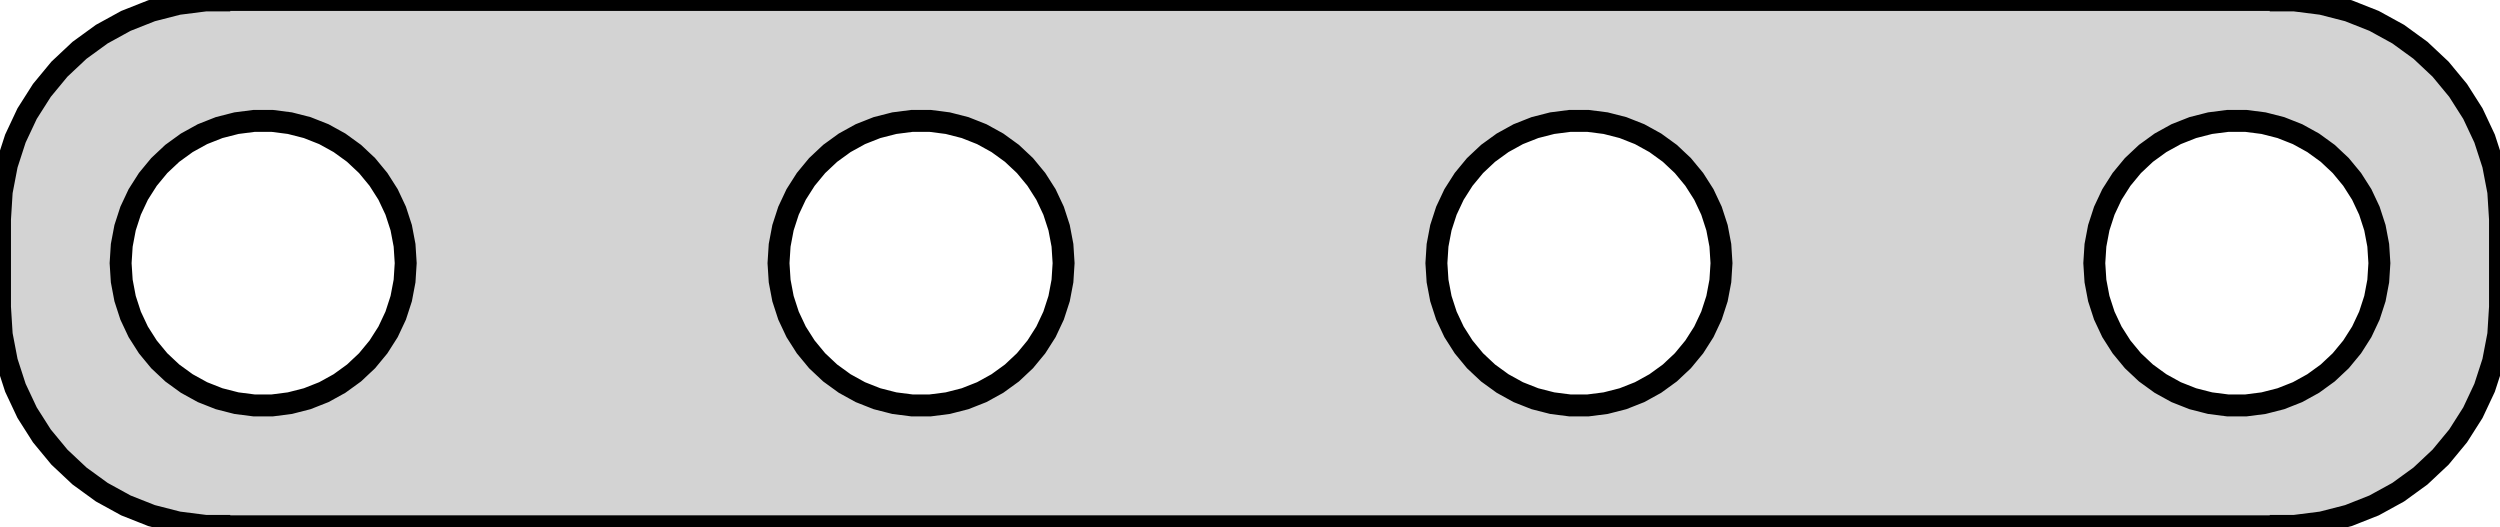
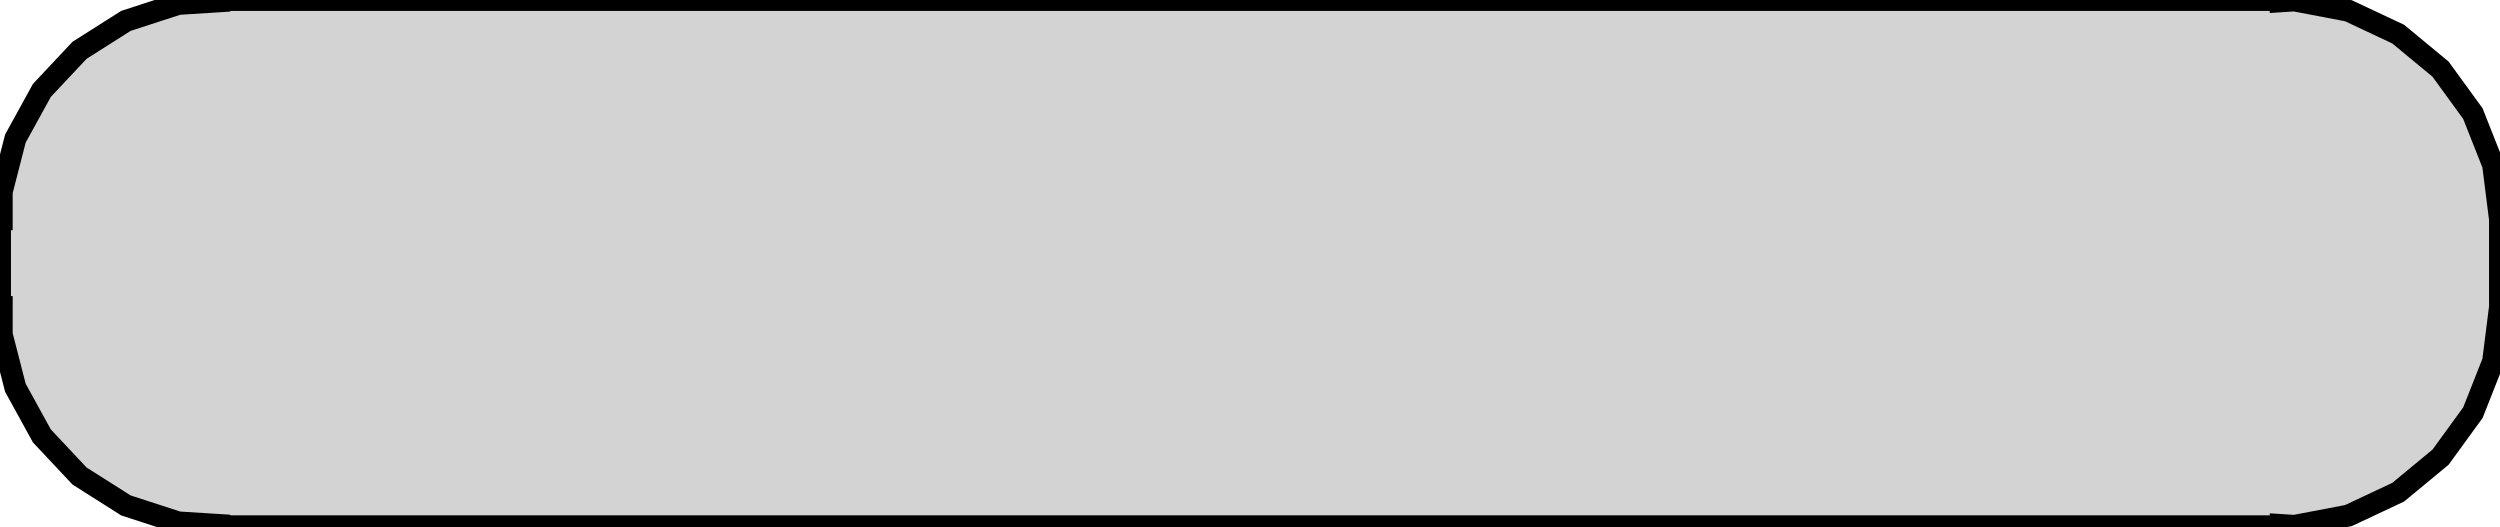
<svg xmlns="http://www.w3.org/2000/svg" width="57mm" height="12mm" viewBox="9 -21 57 12" version="1.1">
-   <path d=" M 61,-9.01 L 61.314,-9.01 L 61.937,-9.089 L 62.545,-9.245 L 63.129,-9.476 L 63.679,-9.778  L 64.187,-10.147 L 64.645,-10.577 L 65.045,-11.061 L 65.382,-11.591 L 65.649,-12.159 L 65.843,-12.757  L 65.961,-13.373 L 66,-14 L 66,-16 L 65.961,-16.627 L 65.843,-17.243 L 65.649,-17.841  L 65.382,-18.409 L 65.045,-18.939 L 64.645,-19.423 L 64.187,-19.853 L 63.679,-20.222 L 63.129,-20.524  L 62.545,-20.755 L 61.937,-20.911 L 61.314,-20.99 L 61,-20.99 L 61,-21 L 14,-21  L 14,-20.99 L 13.686,-20.99 L 13.063,-20.911 L 12.455,-20.755 L 11.871,-20.524 L 11.321,-20.222  L 10.813,-19.853 L 10.355,-19.423 L 9.955,-18.939 L 9.618,-18.409 L 9.351,-17.841 L 9.157,-17.243  L 9.039,-16.627 L 9,-16 L 9,-14 L 9.039,-13.373 L 9.157,-12.757 L 9.351,-12.159  L 9.618,-11.591 L 9.955,-11.061 L 10.355,-10.577 L 10.813,-10.147 L 11.321,-9.778 L 11.871,-9.476  L 12.455,-9.245 L 13.063,-9.089 L 13.686,-9.01 L 14,-9.01 L 14,-9 L 61,-9  z M 14.796,-11.756 L 14.391,-11.808 L 13.996,-11.909 L 13.616,-12.059 L 13.259,-12.256 L 12.928,-12.496  L 12.631,-12.775 L 12.371,-13.09 L 12.152,-13.434 L 11.978,-13.804 L 11.852,-14.192 L 11.776,-14.593  L 11.75,-15 L 11.776,-15.407 L 11.852,-15.808 L 11.978,-16.196 L 12.152,-16.566 L 12.371,-16.91  L 12.631,-17.225 L 12.928,-17.504 L 13.259,-17.744 L 13.616,-17.941 L 13.996,-18.091 L 14.391,-18.192  L 14.796,-18.244 L 15.204,-18.244 L 15.609,-18.192 L 16.004,-18.091 L 16.384,-17.941 L 16.741,-17.744  L 17.072,-17.504 L 17.369,-17.225 L 17.629,-16.91 L 17.848,-16.566 L 18.022,-16.196 L 18.148,-15.808  L 18.224,-15.407 L 18.25,-15 L 18.224,-14.593 L 18.148,-14.192 L 18.022,-13.804 L 17.848,-13.434  L 17.629,-13.09 L 17.369,-12.775 L 17.072,-12.496 L 16.741,-12.256 L 16.384,-12.059 L 16.004,-11.909  L 15.609,-11.808 L 15.204,-11.756 z M 29.796,-11.756 L 29.391,-11.808 L 28.996,-11.909 L 28.616,-12.059 L 28.259,-12.256 L 27.928,-12.496  L 27.631,-12.775 L 27.371,-13.09 L 27.152,-13.434 L 26.978,-13.804 L 26.852,-14.192 L 26.776,-14.593  L 26.75,-15 L 26.776,-15.407 L 26.852,-15.808 L 26.978,-16.196 L 27.152,-16.566 L 27.371,-16.91  L 27.631,-17.225 L 27.928,-17.504 L 28.259,-17.744 L 28.616,-17.941 L 28.996,-18.091 L 29.391,-18.192  L 29.796,-18.244 L 30.204,-18.244 L 30.609,-18.192 L 31.004,-18.091 L 31.384,-17.941 L 31.741,-17.744  L 32.072,-17.504 L 32.369,-17.225 L 32.629,-16.91 L 32.848,-16.566 L 33.022,-16.196 L 33.148,-15.808  L 33.224,-15.407 L 33.25,-15 L 33.224,-14.593 L 33.148,-14.192 L 33.022,-13.804 L 32.848,-13.434  L 32.629,-13.09 L 32.369,-12.775 L 32.072,-12.496 L 31.741,-12.256 L 31.384,-12.059 L 31.004,-11.909  L 30.609,-11.808 L 30.204,-11.756 z M 44.796,-11.756 L 44.391,-11.808 L 43.996,-11.909 L 43.616,-12.059 L 43.259,-12.256 L 42.928,-12.496  L 42.631,-12.775 L 42.371,-13.09 L 42.152,-13.434 L 41.978,-13.804 L 41.852,-14.192 L 41.776,-14.593  L 41.75,-15 L 41.776,-15.407 L 41.852,-15.808 L 41.978,-16.196 L 42.152,-16.566 L 42.371,-16.91  L 42.631,-17.225 L 42.928,-17.504 L 43.259,-17.744 L 43.616,-17.941 L 43.996,-18.091 L 44.391,-18.192  L 44.796,-18.244 L 45.204,-18.244 L 45.609,-18.192 L 46.004,-18.091 L 46.384,-17.941 L 46.741,-17.744  L 47.072,-17.504 L 47.369,-17.225 L 47.629,-16.91 L 47.848,-16.566 L 48.022,-16.196 L 48.148,-15.808  L 48.224,-15.407 L 48.25,-15 L 48.224,-14.593 L 48.148,-14.192 L 48.022,-13.804 L 47.848,-13.434  L 47.629,-13.09 L 47.369,-12.775 L 47.072,-12.496 L 46.741,-12.256 L 46.384,-12.059 L 46.004,-11.909  L 45.609,-11.808 L 45.204,-11.756 z M 59.796,-11.756 L 59.391,-11.808 L 58.996,-11.909 L 58.616,-12.059 L 58.259,-12.256 L 57.928,-12.496  L 57.631,-12.775 L 57.371,-13.09 L 57.152,-13.434 L 56.978,-13.804 L 56.852,-14.192 L 56.776,-14.593  L 56.75,-15 L 56.776,-15.407 L 56.852,-15.808 L 56.978,-16.196 L 57.152,-16.566 L 57.371,-16.91  L 57.631,-17.225 L 57.928,-17.504 L 58.259,-17.744 L 58.616,-17.941 L 58.996,-18.091 L 59.391,-18.192  L 59.796,-18.244 L 60.204,-18.244 L 60.609,-18.192 L 61.004,-18.091 L 61.384,-17.941 L 61.741,-17.744  L 62.072,-17.504 L 62.369,-17.225 L 62.629,-16.91 L 62.848,-16.566 L 63.022,-16.196 L 63.148,-15.808  L 63.224,-15.407 L 63.25,-15 L 63.224,-14.593 L 63.148,-14.192 L 63.022,-13.804 L 62.848,-13.434  L 62.629,-13.09 L 62.369,-12.775 L 62.072,-12.496 L 61.741,-12.256 L 61.384,-12.059 L 61.004,-11.909  L 60.609,-11.808 L 60.204,-11.756 z " stroke="black" fill="lightgray" stroke-width="0.5" />
+   <path d=" M 61,-9.03 L 61.314,-9.01 L 62.545,-9.245 L 63.679,-9.778 L 64.645,-10.577 L 65.382,-11.591  L 65.843,-12.757 L 66,-14 L 66,-16 L 65.843,-17.243 L 65.382,-18.409 L 64.645,-19.423  L 63.679,-20.222 L 62.545,-20.755 L 61.314,-20.99 L 61,-20.97 L 61,-21 L 14,-21  L 14,-20.97 L 13.063,-20.911 L 11.871,-20.524 L 10.813,-19.853 L 9.955,-18.939 L 9.351,-17.841  L 9.039,-16.627 L 9.039,-16 L 9,-16 L 9,-14 L 9.039,-14 L 9.039,-13.373  L 9.351,-12.159 L 9.955,-11.061 L 10.813,-10.147 L 11.871,-9.476 L 13.063,-9.089 L 14,-9.03  L 14,-9 L 61,-9 z " stroke="black" fill="lightgray" stroke-width="0.5" />
</svg>
